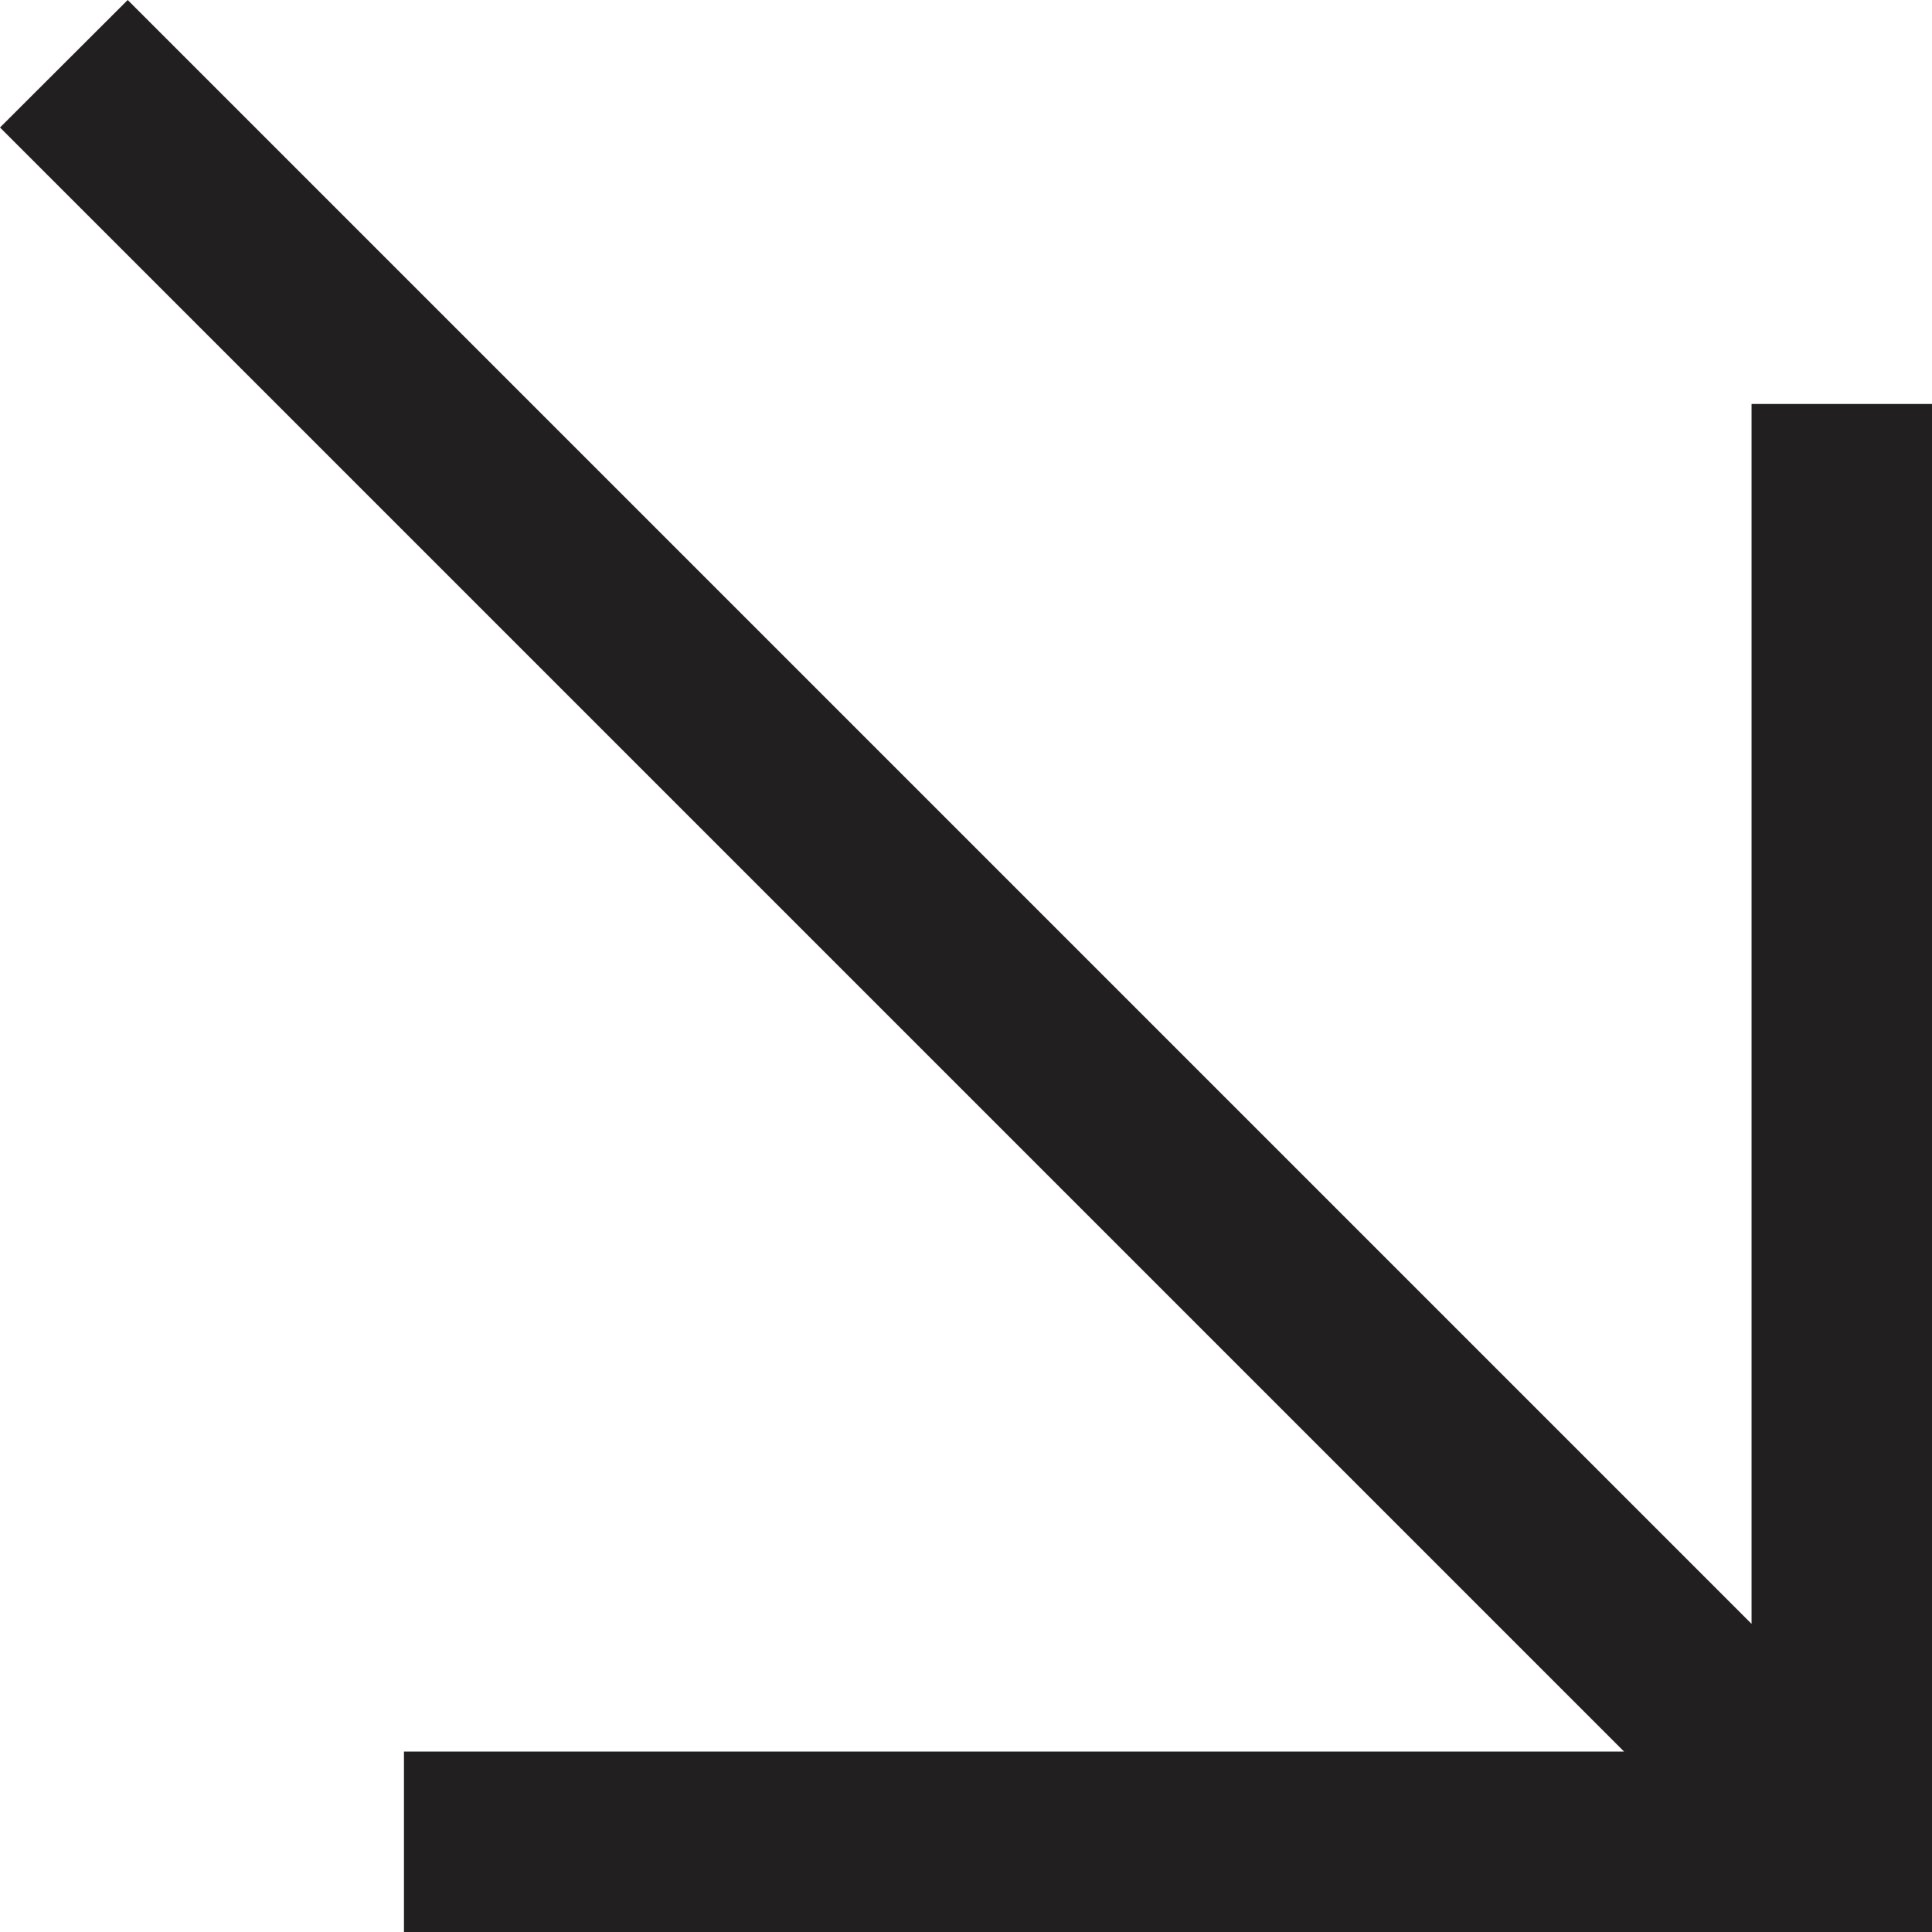
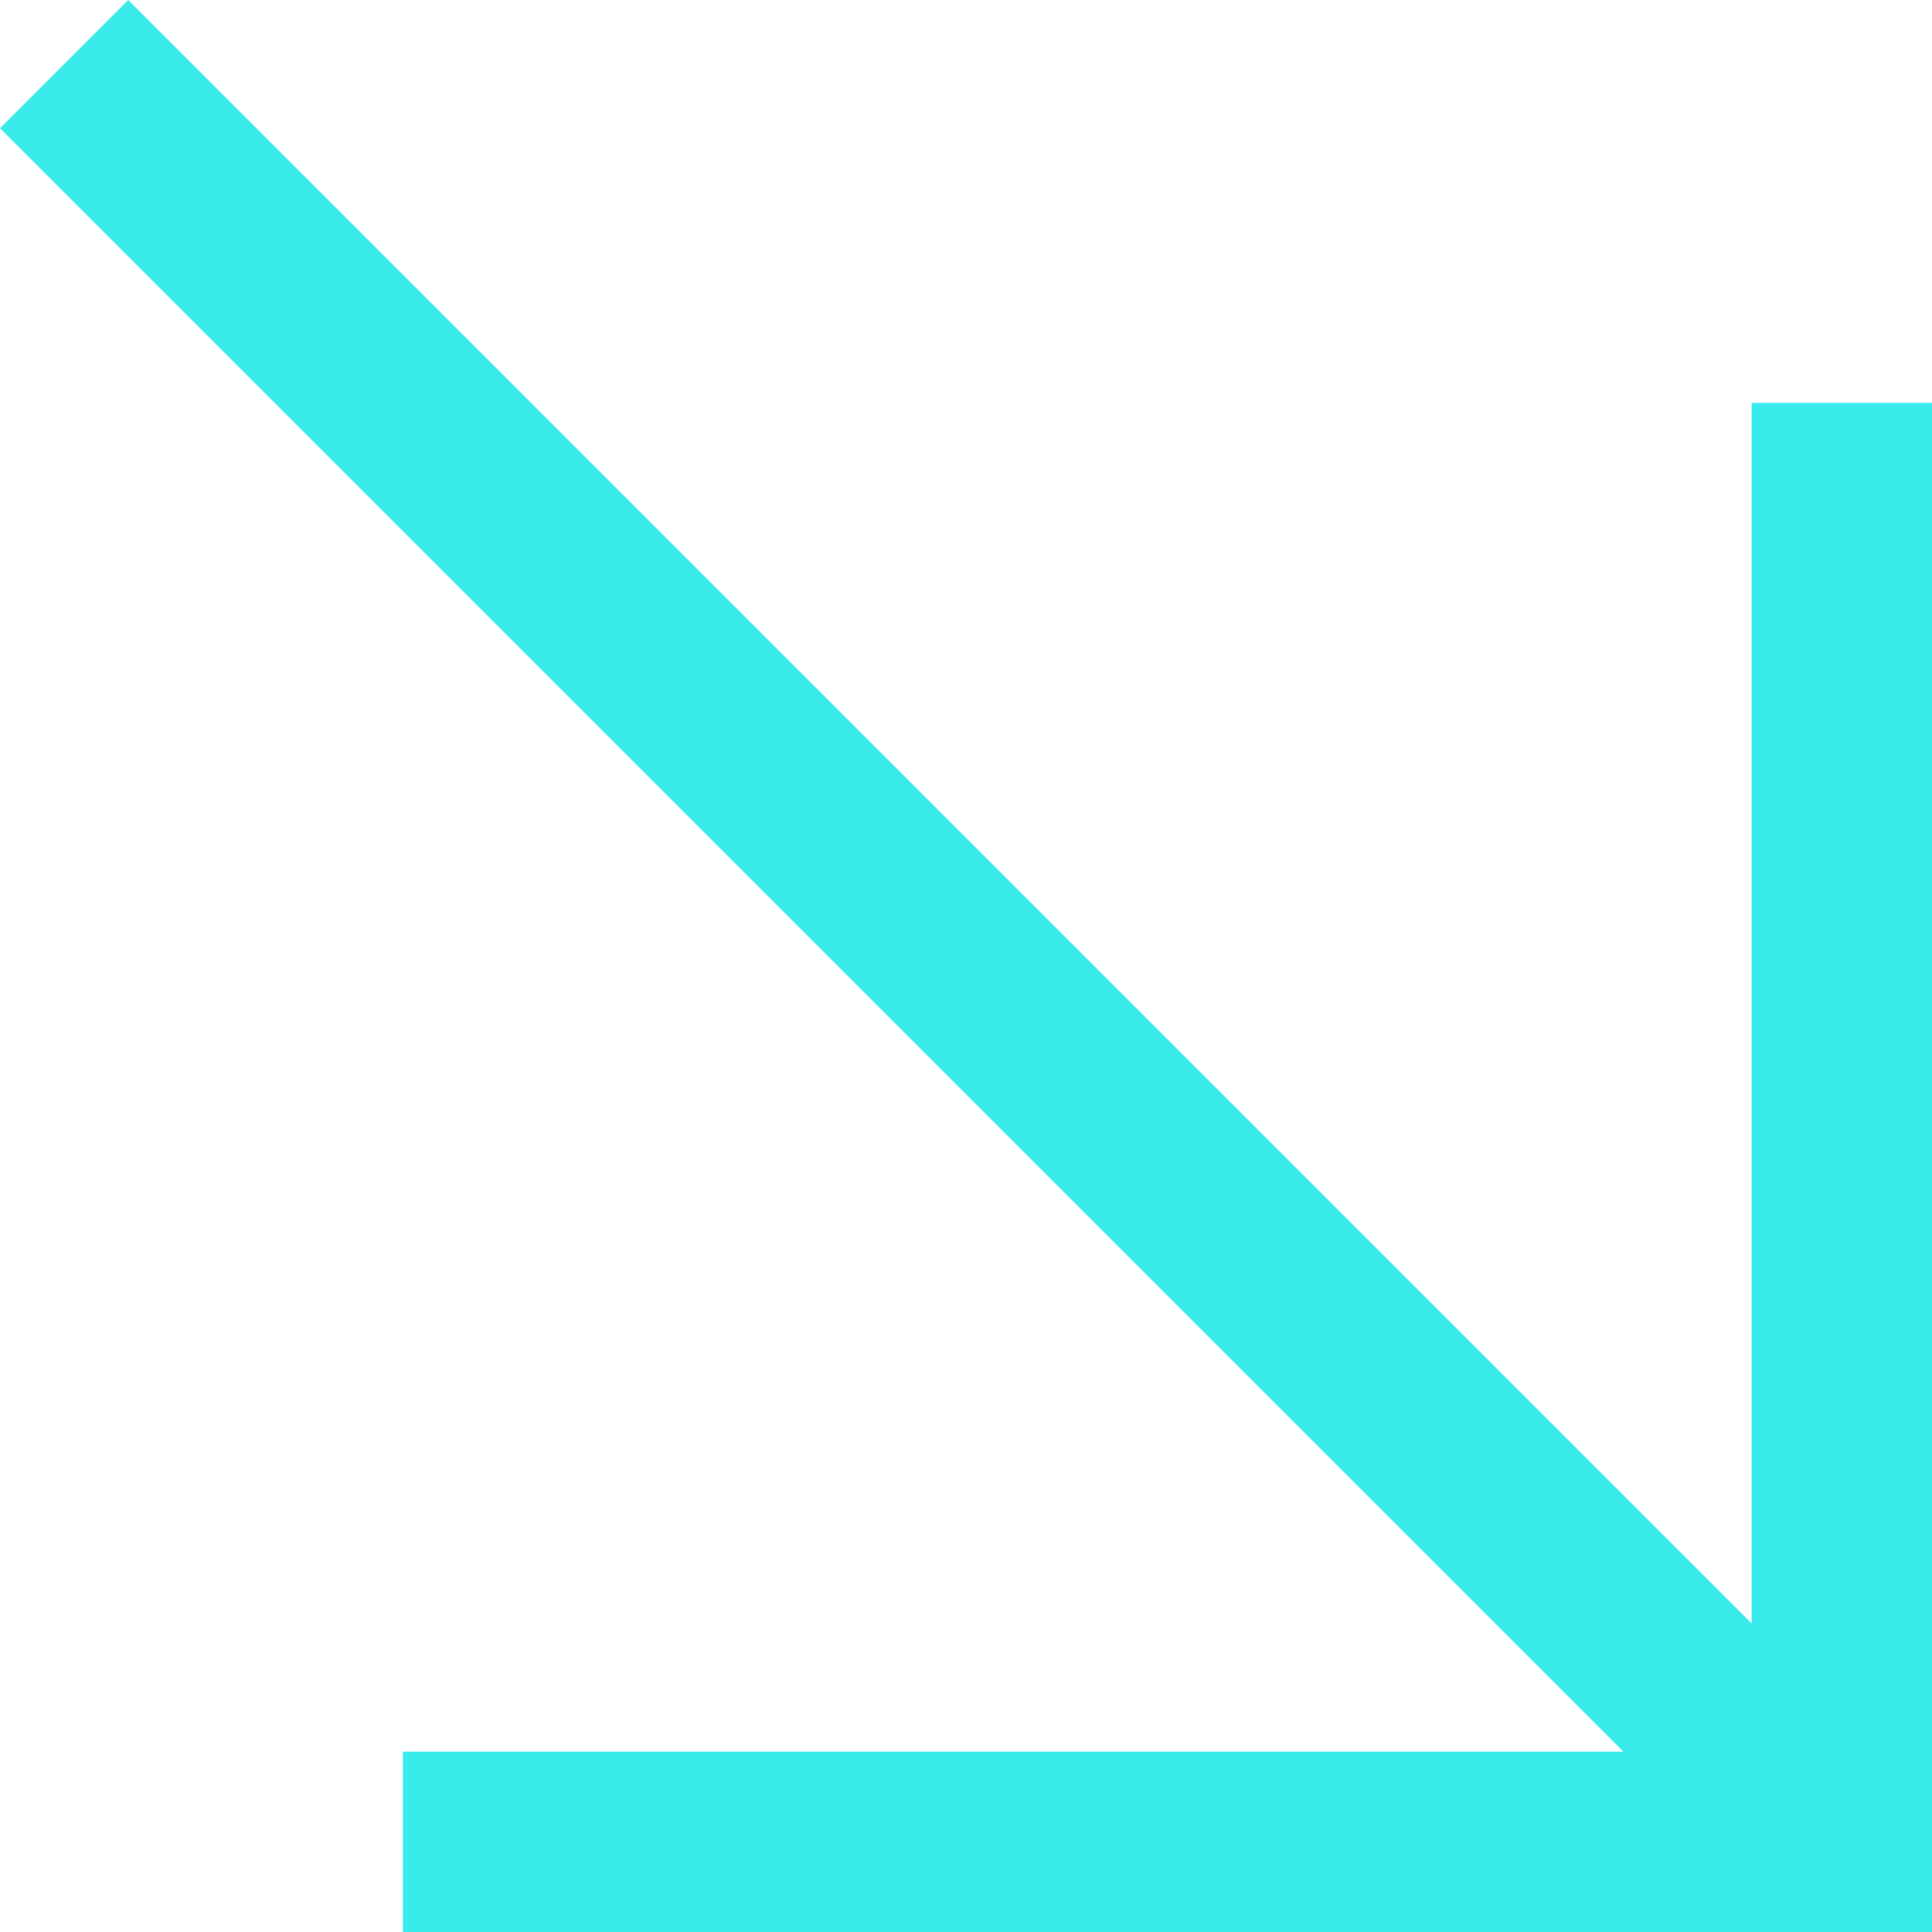
- <svg xmlns="http://www.w3.org/2000/svg" id="Layer_2" data-name="Layer 2" viewBox="0 0 96.37 96.37">
-   <defs>
-     <style>
-       .cls-1 {
-         fill: #221f20;
-       }
-     </style>
-   </defs>
-   <g id="Layer_2-2" data-name="Layer 2">
-     <g id="Layer_1-2" data-name="Layer 1-2">
-       <polygon class="cls-1" points="81.01 87.37 20.15 87.37 20.15 96.37 96.37 96.37 96.37 20.15 87.37 20.15 87.37 81 6.37 0 0 6.36 81.01 87.37" />
+ <svg xmlns="http://www.w3.org/2000/svg" version="1.1" id="Layer_2_00000153688793656299579130000014580871390202383532_" x="0px" y="0px" viewBox="0 0 96.4 96.4" style="enable-background:new 0 0 96.4 96.4;" xml:space="preserve">
+   <style type="text/css">
+ 	.st0{fill:#39ECEB;}
+ </style>
+   <g id="Layer_2-2">
+     <g id="Layer_1-2">
+       <polygon class="st0" points="81,87.4 20.1,87.4 20.1,96.4 96.4,96.4 96.4,20.1 87.4,20.1 87.4,81 6.4,0 0,6.4   " />
    </g>
  </g>
</svg>
